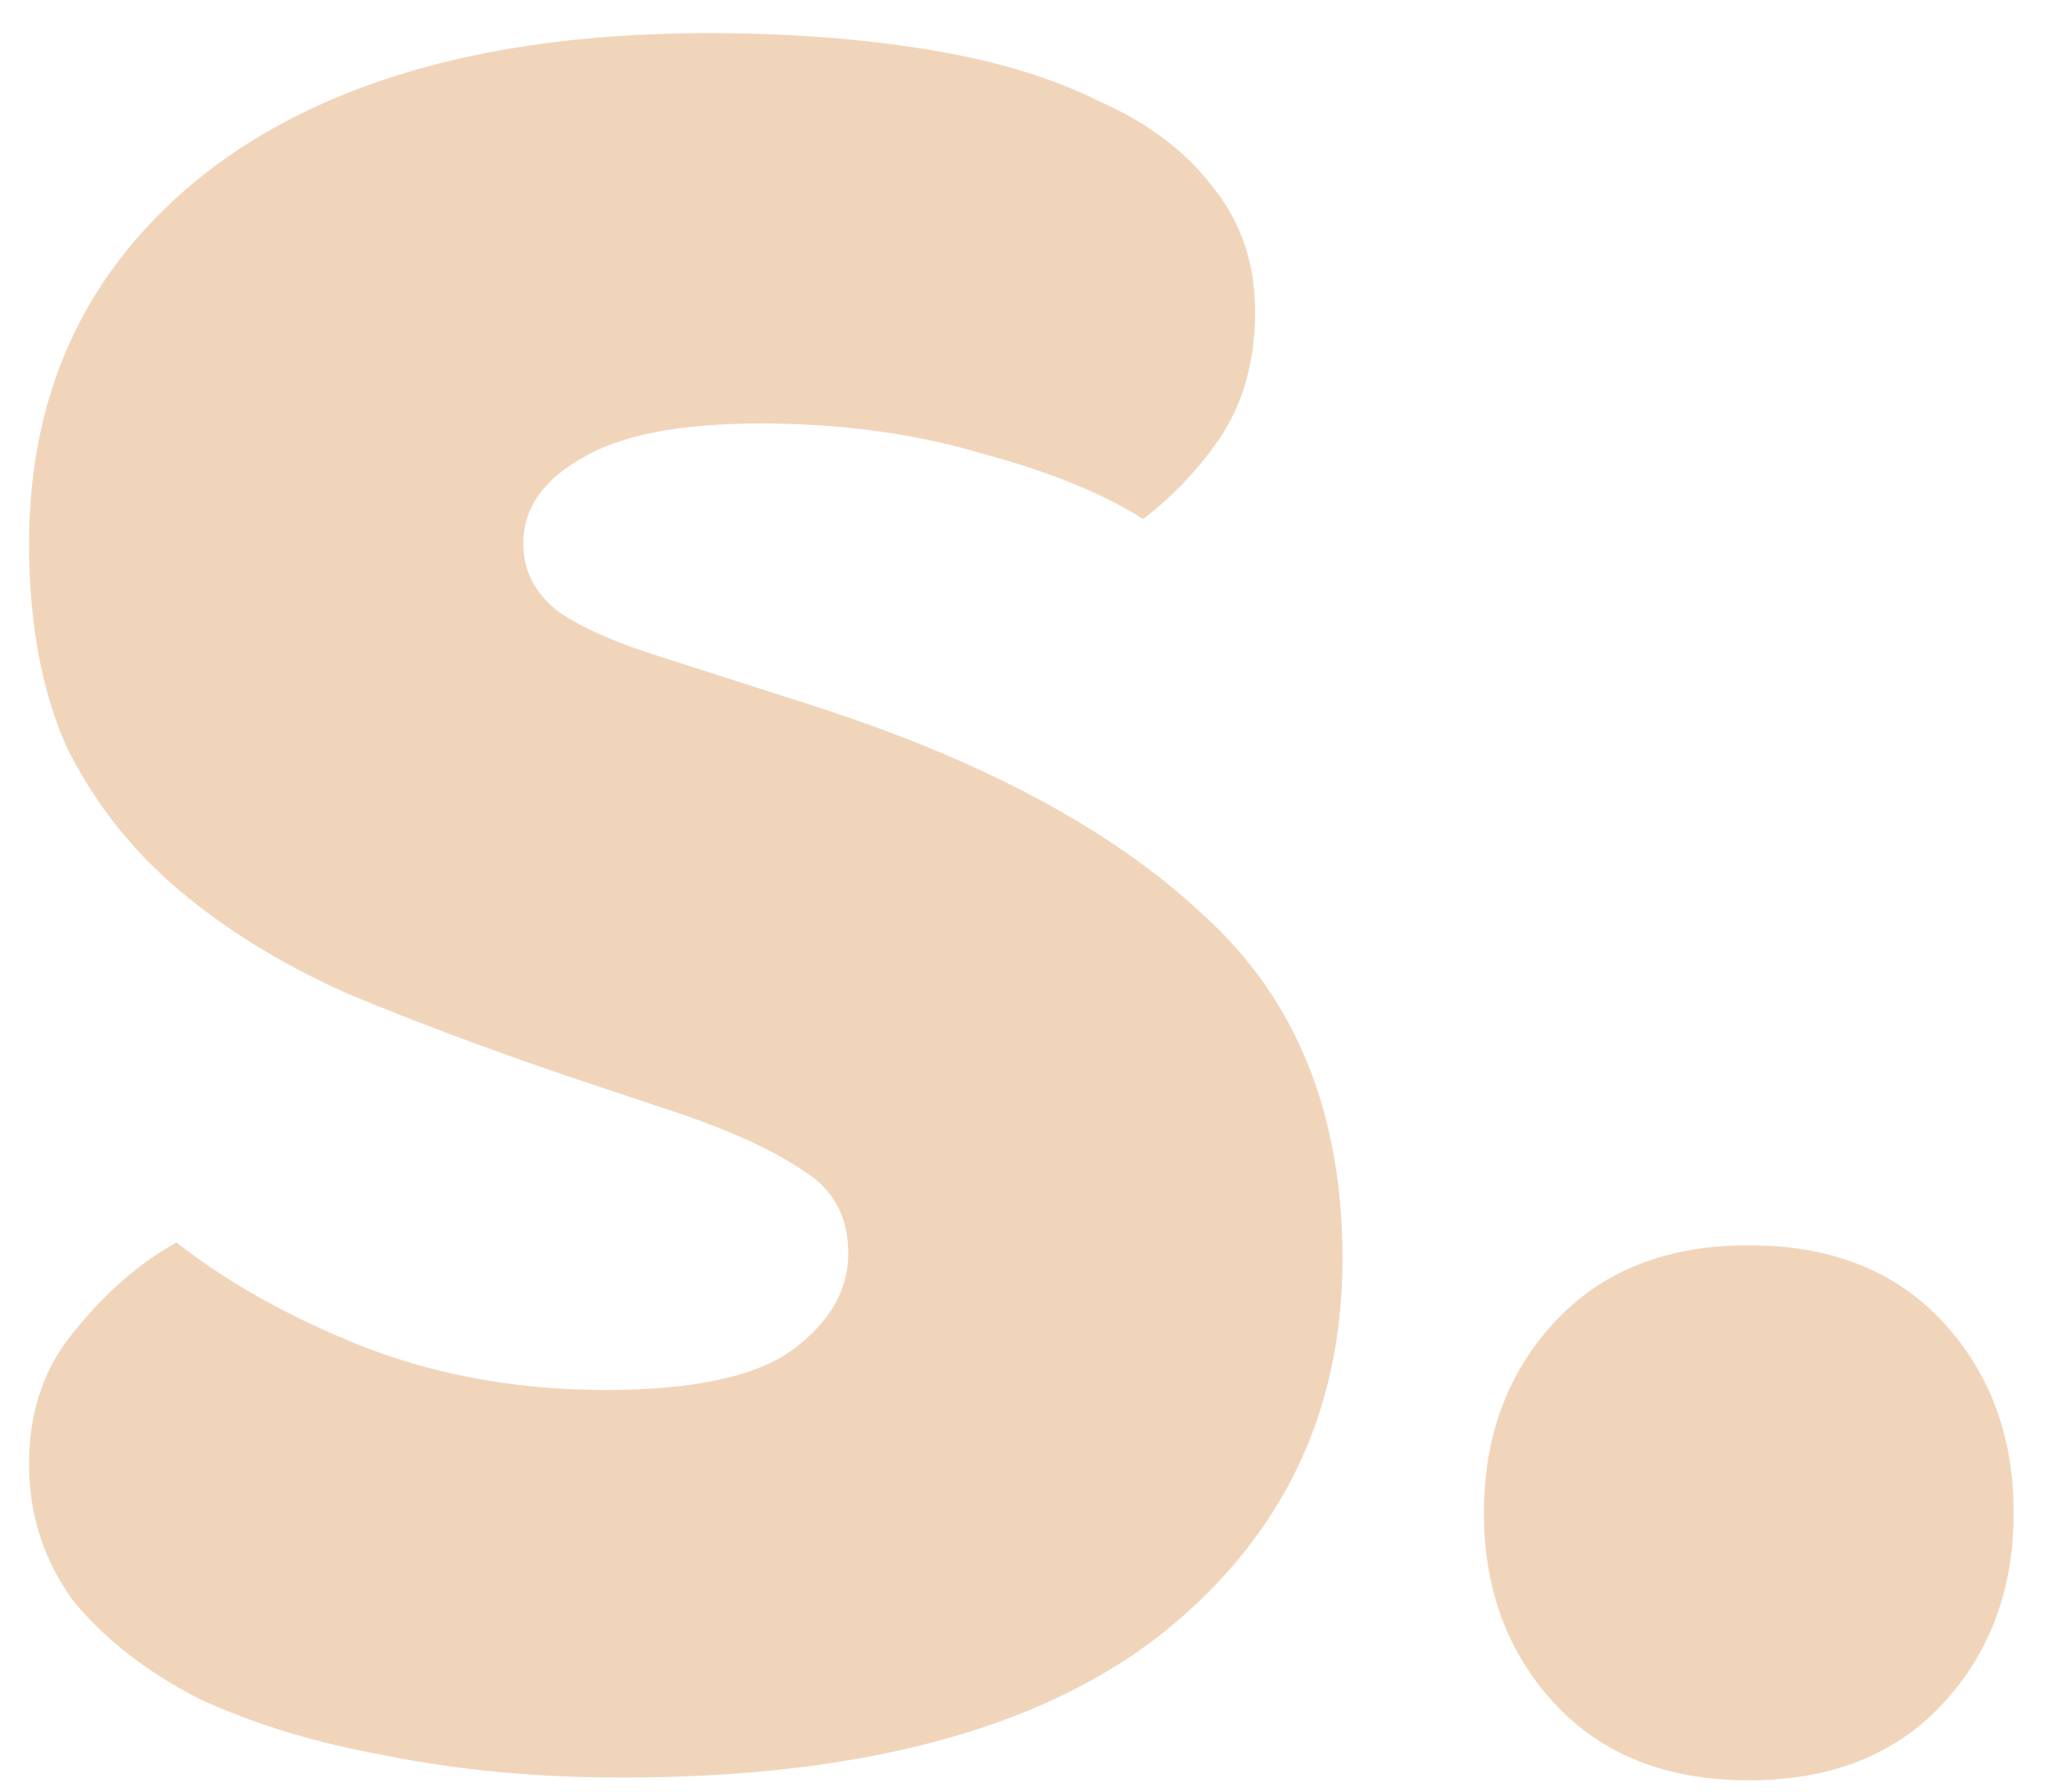
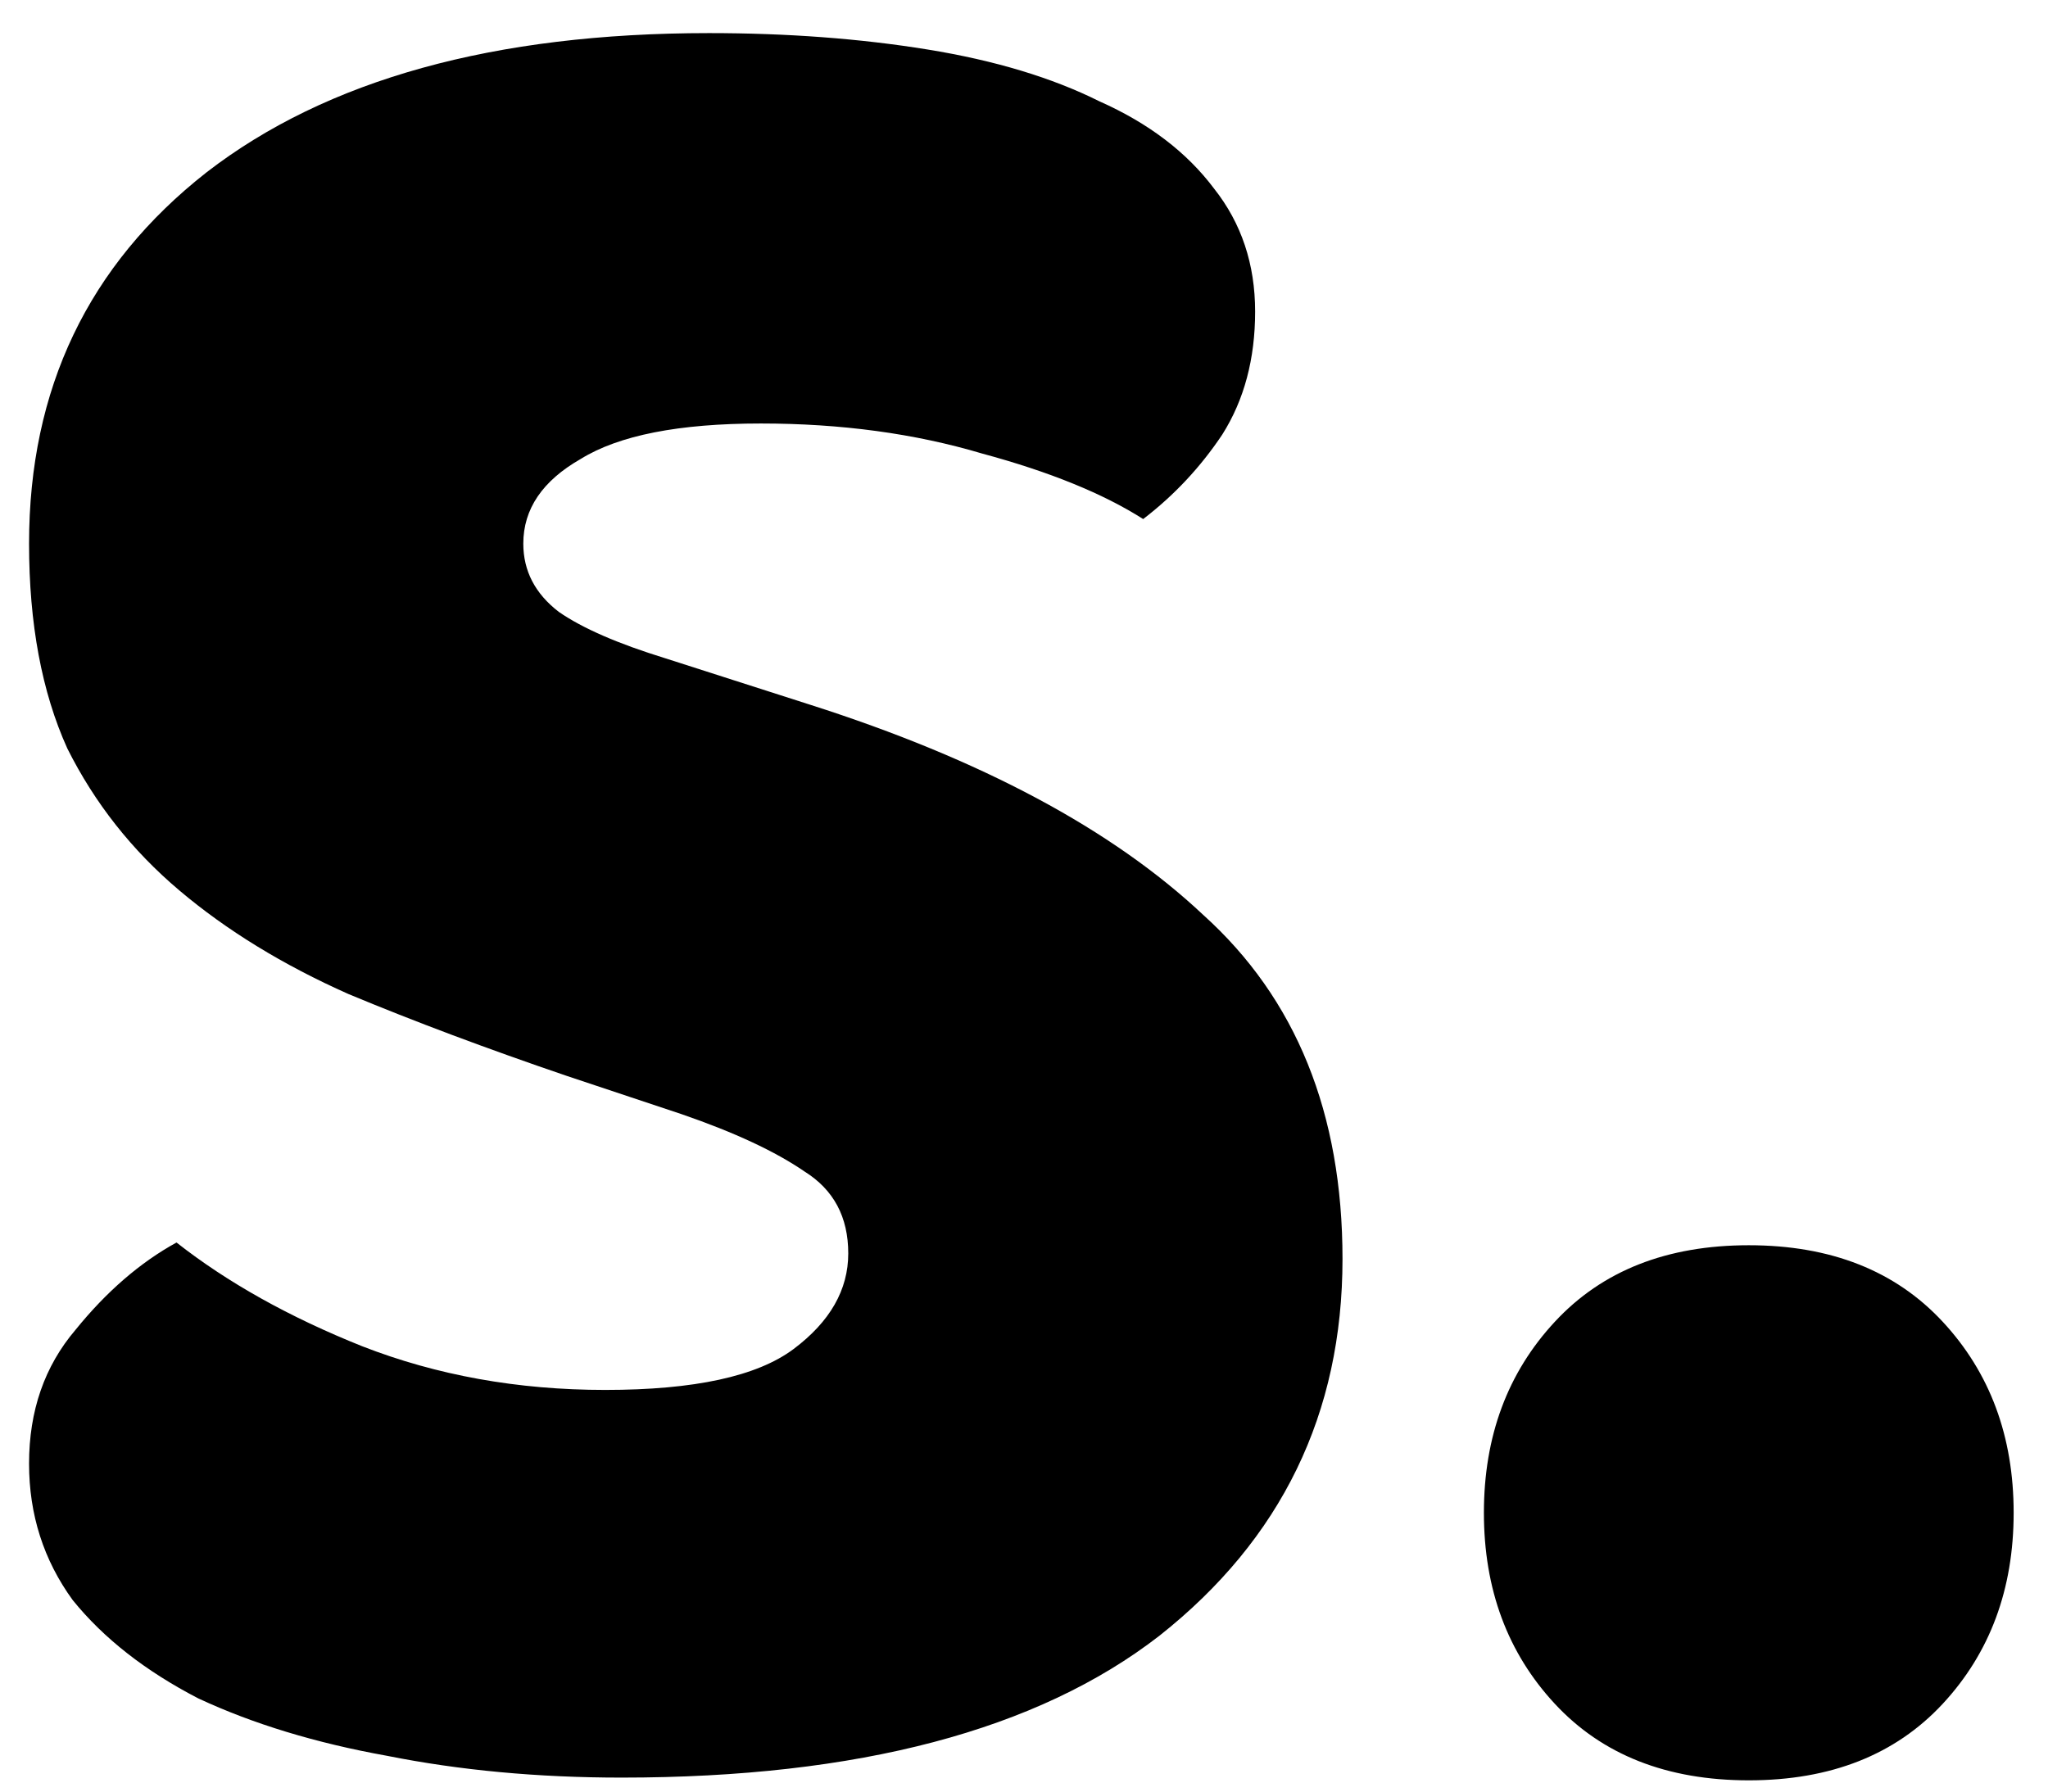
<svg xmlns="http://www.w3.org/2000/svg" width="48" height="42" viewBox="0 0 48 42" fill="none">
-   <path d="M13.289 25.224C11.411 24.584 9.705 23.944 8.169 23.304C6.633 22.621 5.31  21.81 4.201 20.872C3.091 19.933 2.217 18.824 1.577 17.544C0.979 16.221 0.681   14.621 0.681 12.744C0.681 9.117 2.067 6.216 4.841 4.04C7.657 1.864 11.582 0.776   16.617 0.776C18.451 0.776 20.158 0.904 21.737 1.16C23.315 1.416 24.659 1.821 25.769   2.376C26.921 2.888 27.817 3.57 28.457 4.424C29.097 5.234 29.417 6.194 29.417 7.304C29.417   8.413 29.161 9.373 28.649 10.184C28.137 10.952 27.518 11.613 26.793 12.168C25.854 11.57    24.595 11.058 23.017 10.632C21.438 10.162 19.71 9.928 17.833 9.928C15.913 9.928 14.505     10.205 13.609 10.76C12.713 11.272 12.265 11.933 12.265 12.744C12.265 13.384 12.542 13.917     13.097 14.344C13.651 14.728 14.483 15.09 15.593 15.432L18.985 16.52C22.995 17.8 26.067     19.442 28.201 21.448C30.377 23.41 31.465 26.098 31.465 29.512C31.465 33.138 30.035 36.082     27.177 38.344C24.318 40.562 20.115 41.672 14.569 41.672C12.606 41.672 10.771 41.501 9.065     41.16C7.401 40.861 5.929 40.413 4.649 39.816C3.411 39.176 2.43 38.408 1.705 37.512C1.022     36.573 0.681 35.506 0.681 34.312C0.681 33.074 1.043 32.029 1.769 31.176C2.494 30.28     3.283 29.597 4.137 29.128C5.331 30.066 6.782 30.877 8.489 31.56C10.238 32.242 12.137      32.584 14.185 32.584C16.275 32.584 17.747 32.264 18.601 31.624C19.454 30.984 19.881 30.237       19.881 29.384C19.881 28.53 19.539 27.89 18.857 27.464C18.174 26.994 17.214 26.546 15.977        26.12L13.289 25.224ZM34.779 35.464C34.779 33.672 35.333 32.178 36.443 30.984C37.552 29.789        39.067 29.192 40.987 29.192C42.907 29.192 44.421 29.789 45.531 30.984C46.64 32.178 47.195        33.672 47.195 35.464C47.195 37.256 46.64 38.749 45.531 39.944C44.421 41.138 42.907 41.736        40.987 41.736C39.067 41.736 37.552 41.138 36.443 39.944C35.333 38.749 34.779 37.256 34.779        35.464Z" fill="#F1D5BB" />
+   <path d="M13.289 25.224C11.411 24.584 9.705 23.944 8.169 23.304C6.633 22.621 5.31  21.81 4.201 20.872C3.091 19.933 2.217 18.824 1.577 17.544C0.979 16.221 0.681   14.621 0.681 12.744C0.681 9.117 2.067 6.216 4.841 4.04C7.657 1.864 11.582 0.776   16.617 0.776C18.451 0.776 20.158 0.904 21.737 1.16C23.315 1.416 24.659 1.821 25.769   2.376C26.921 2.888 27.817 3.57 28.457 4.424C29.097 5.234 29.417 6.194 29.417 7.304C29.417   8.413 29.161 9.373 28.649 10.184C28.137 10.952 27.518 11.613 26.793 12.168C25.854 11.57    24.595 11.058 23.017 10.632C21.438 10.162 19.71 9.928 17.833 9.928C15.913 9.928 14.505     10.205 13.609 10.76C12.713 11.272 12.265 11.933 12.265 12.744C12.265 13.384 12.542 13.917     13.097 14.344C13.651 14.728 14.483 15.09 15.593 15.432L18.985 16.52C22.995 17.8 26.067     19.442 28.201 21.448C30.377 23.41 31.465 26.098 31.465 29.512C31.465 33.138 30.035 36.082     27.177 38.344C24.318 40.562 20.115 41.672 14.569 41.672C12.606 41.672 10.771 41.501 9.065     41.16C7.401 40.861 5.929 40.413 4.649 39.816C3.411 39.176 2.43 38.408 1.705 37.512C1.022     36.573 0.681 35.506 0.681 34.312C0.681 33.074 1.043 32.029 1.769 31.176C2.494 30.28     3.283 29.597 4.137 29.128C5.331 30.066 6.782 30.877 8.489 31.56C10.238 32.242 12.137      32.584 14.185 32.584C16.275 32.584 17.747 32.264 18.601 31.624C19.454 30.984 19.881 30.237       19.881 29.384C19.881 28.53 19.539 27.89 18.857 27.464C18.174 26.994 17.214 26.546 15.977        26.12L13.289 25.224ZM34.779 35.464C34.779 33.672 35.333 32.178 36.443 30.984C37.552 29.789        39.067 29.192 40.987 29.192C42.907 29.192 44.421 29.789 45.531 30.984C46.64 32.178 47.195        33.672 47.195 35.464C47.195 37.256 46.64 38.749 45.531 39.944C44.421 41.138 42.907 41.736        40.987 41.736C39.067 41.736 37.552 41.138 36.443 39.944C35.333 38.749 34.779 37.256 34.779        35.464Z" fill="currentColor" />
</svg>
